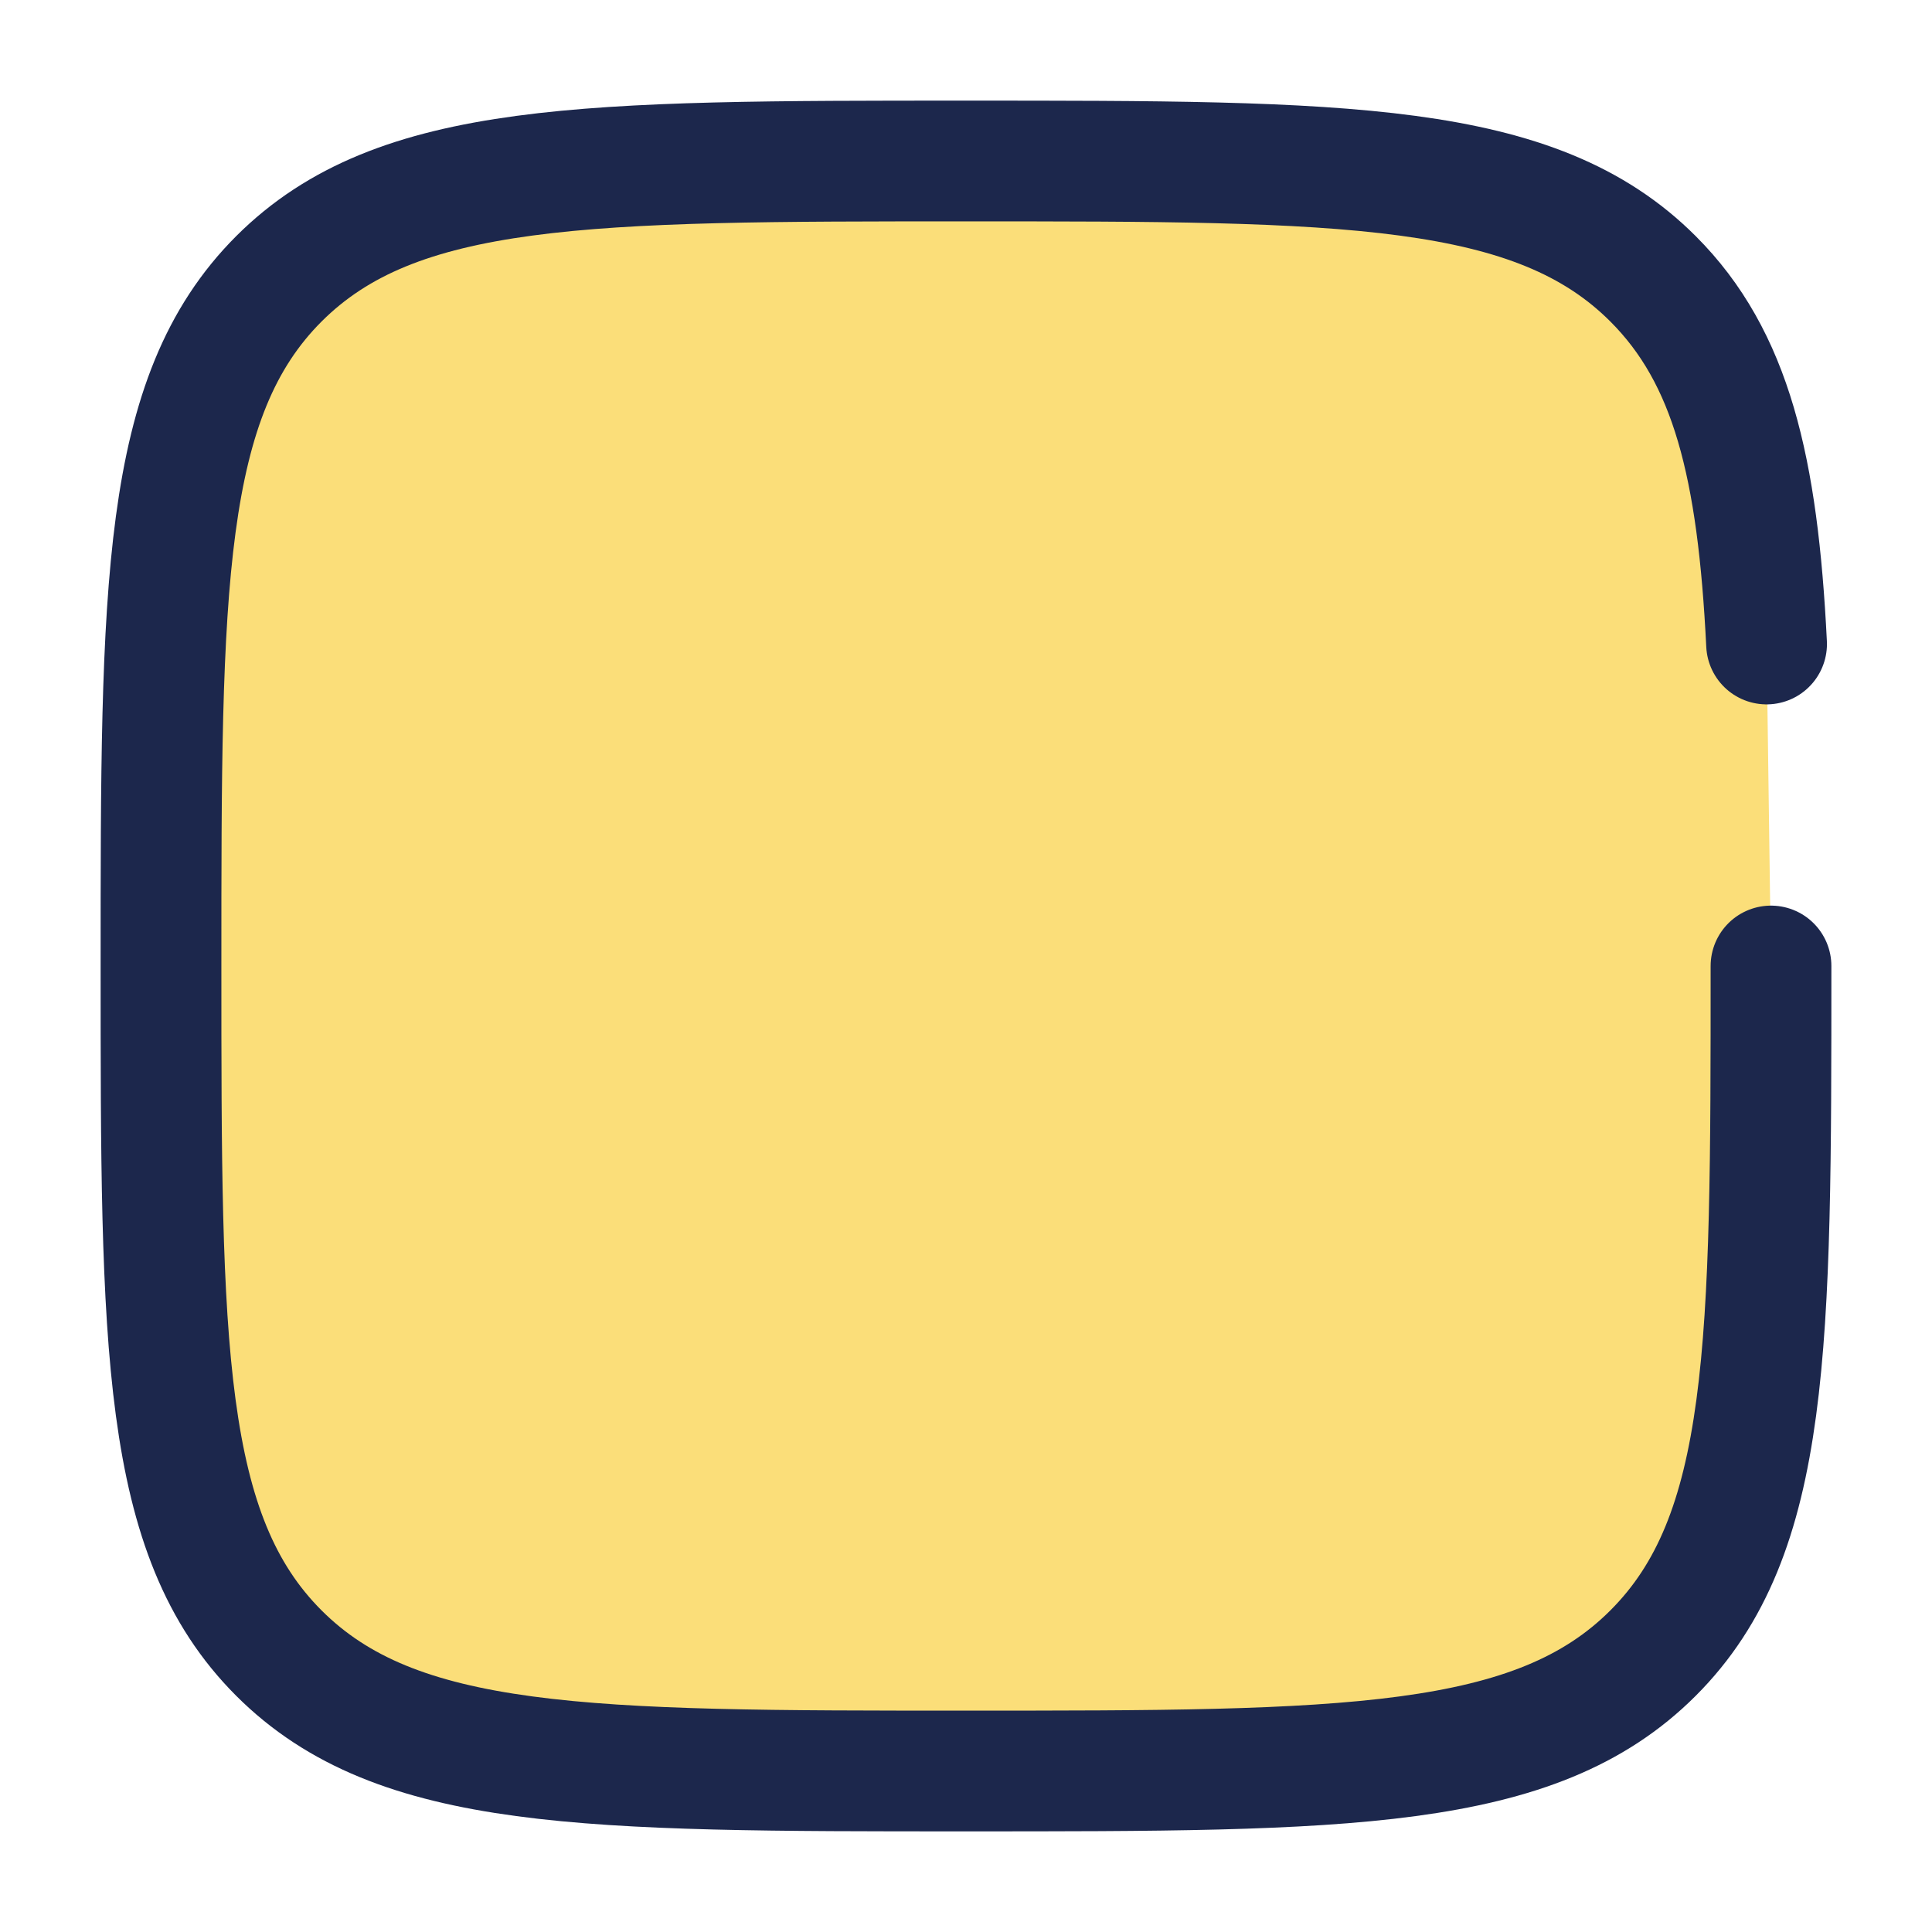
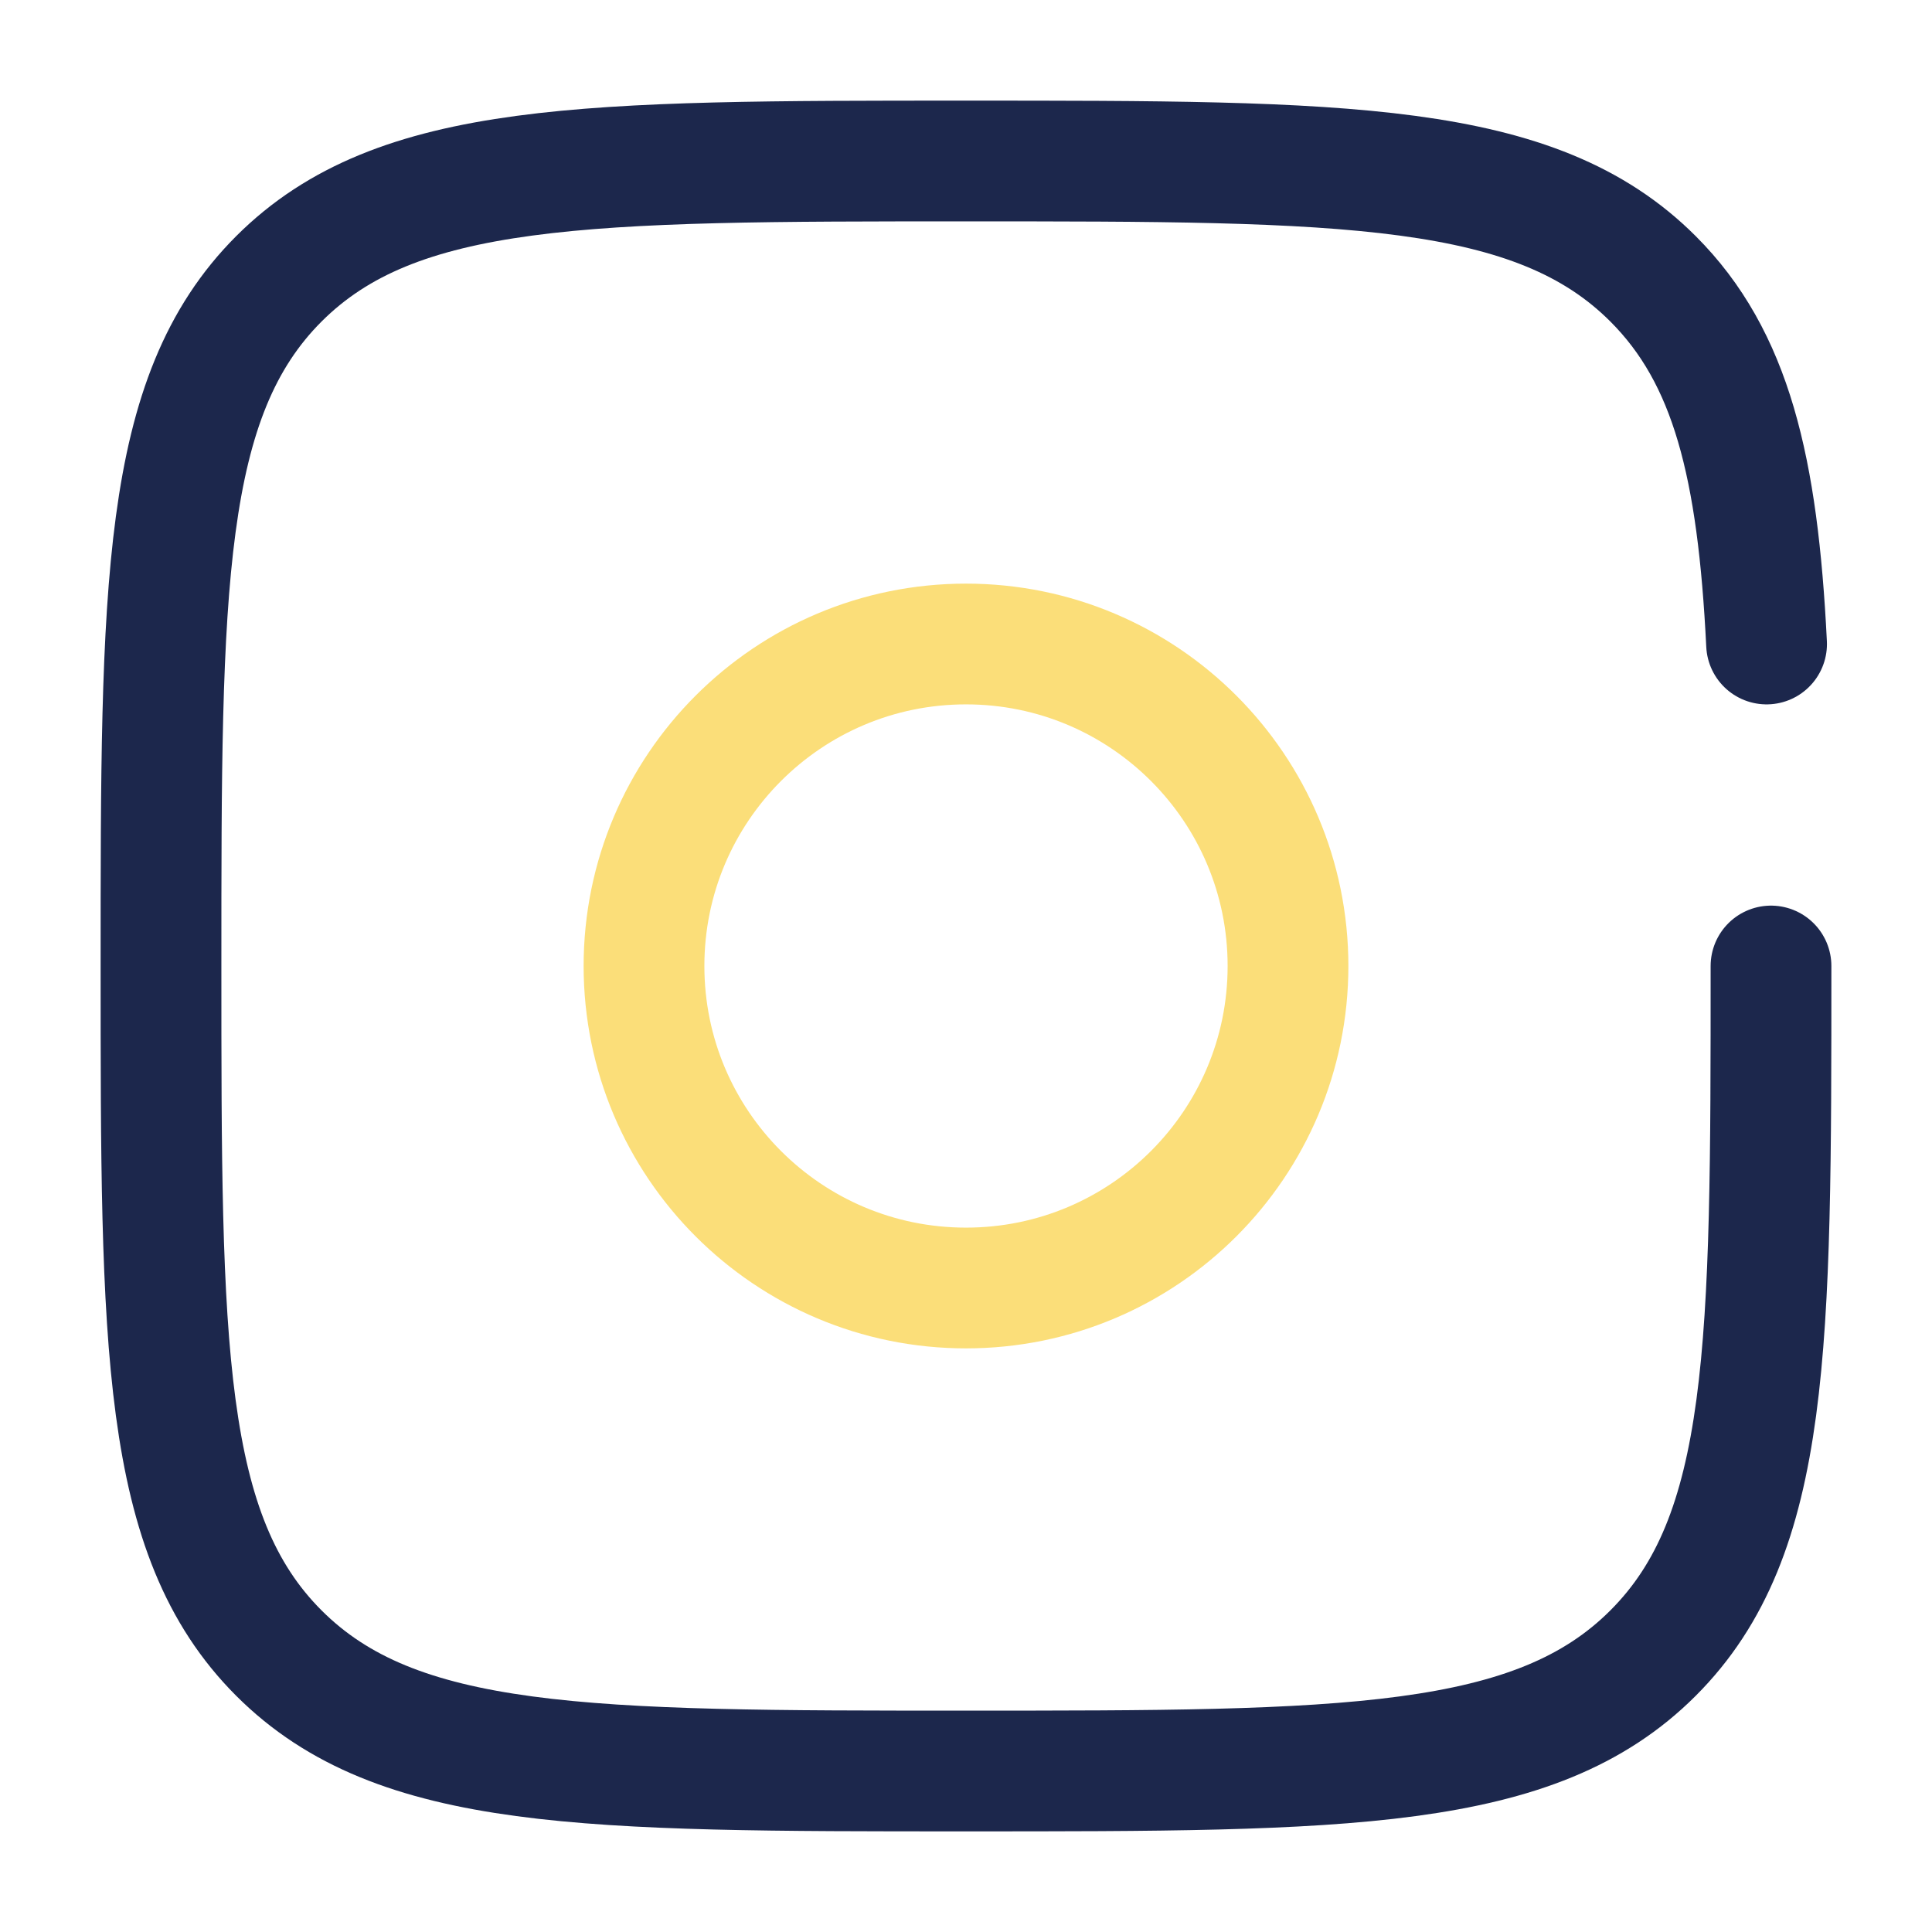
- <svg xmlns="http://www.w3.org/2000/svg" width="800px" height="800px" viewBox="0 0 24 24" fill="#fbde79">
+ <svg xmlns="http://www.w3.org/2000/svg" width="800px" height="800px" viewBox="0 0 24 24" fill="none">
  <circle cx="12" cy="12" r="4" stroke="#fbde79" stroke-width="1.5" />
  <path d="M22 12C22 16.714 22 19.071 20.535 20.535C19.071 22 16.714 22 12 22C7.286 22 4.929 22 3.464 20.535C2 19.071 2 16.714 2 12C2 7.286 2 4.929 3.464 3.464C4.929 2 7.286 2 12 2C16.714 2 19.071 2 20.535 3.464C21.509 4.438 21.836 5.807 21.945 8" stroke="#1C274C" stroke-width="1.5" stroke-linecap="round" />
</svg>
